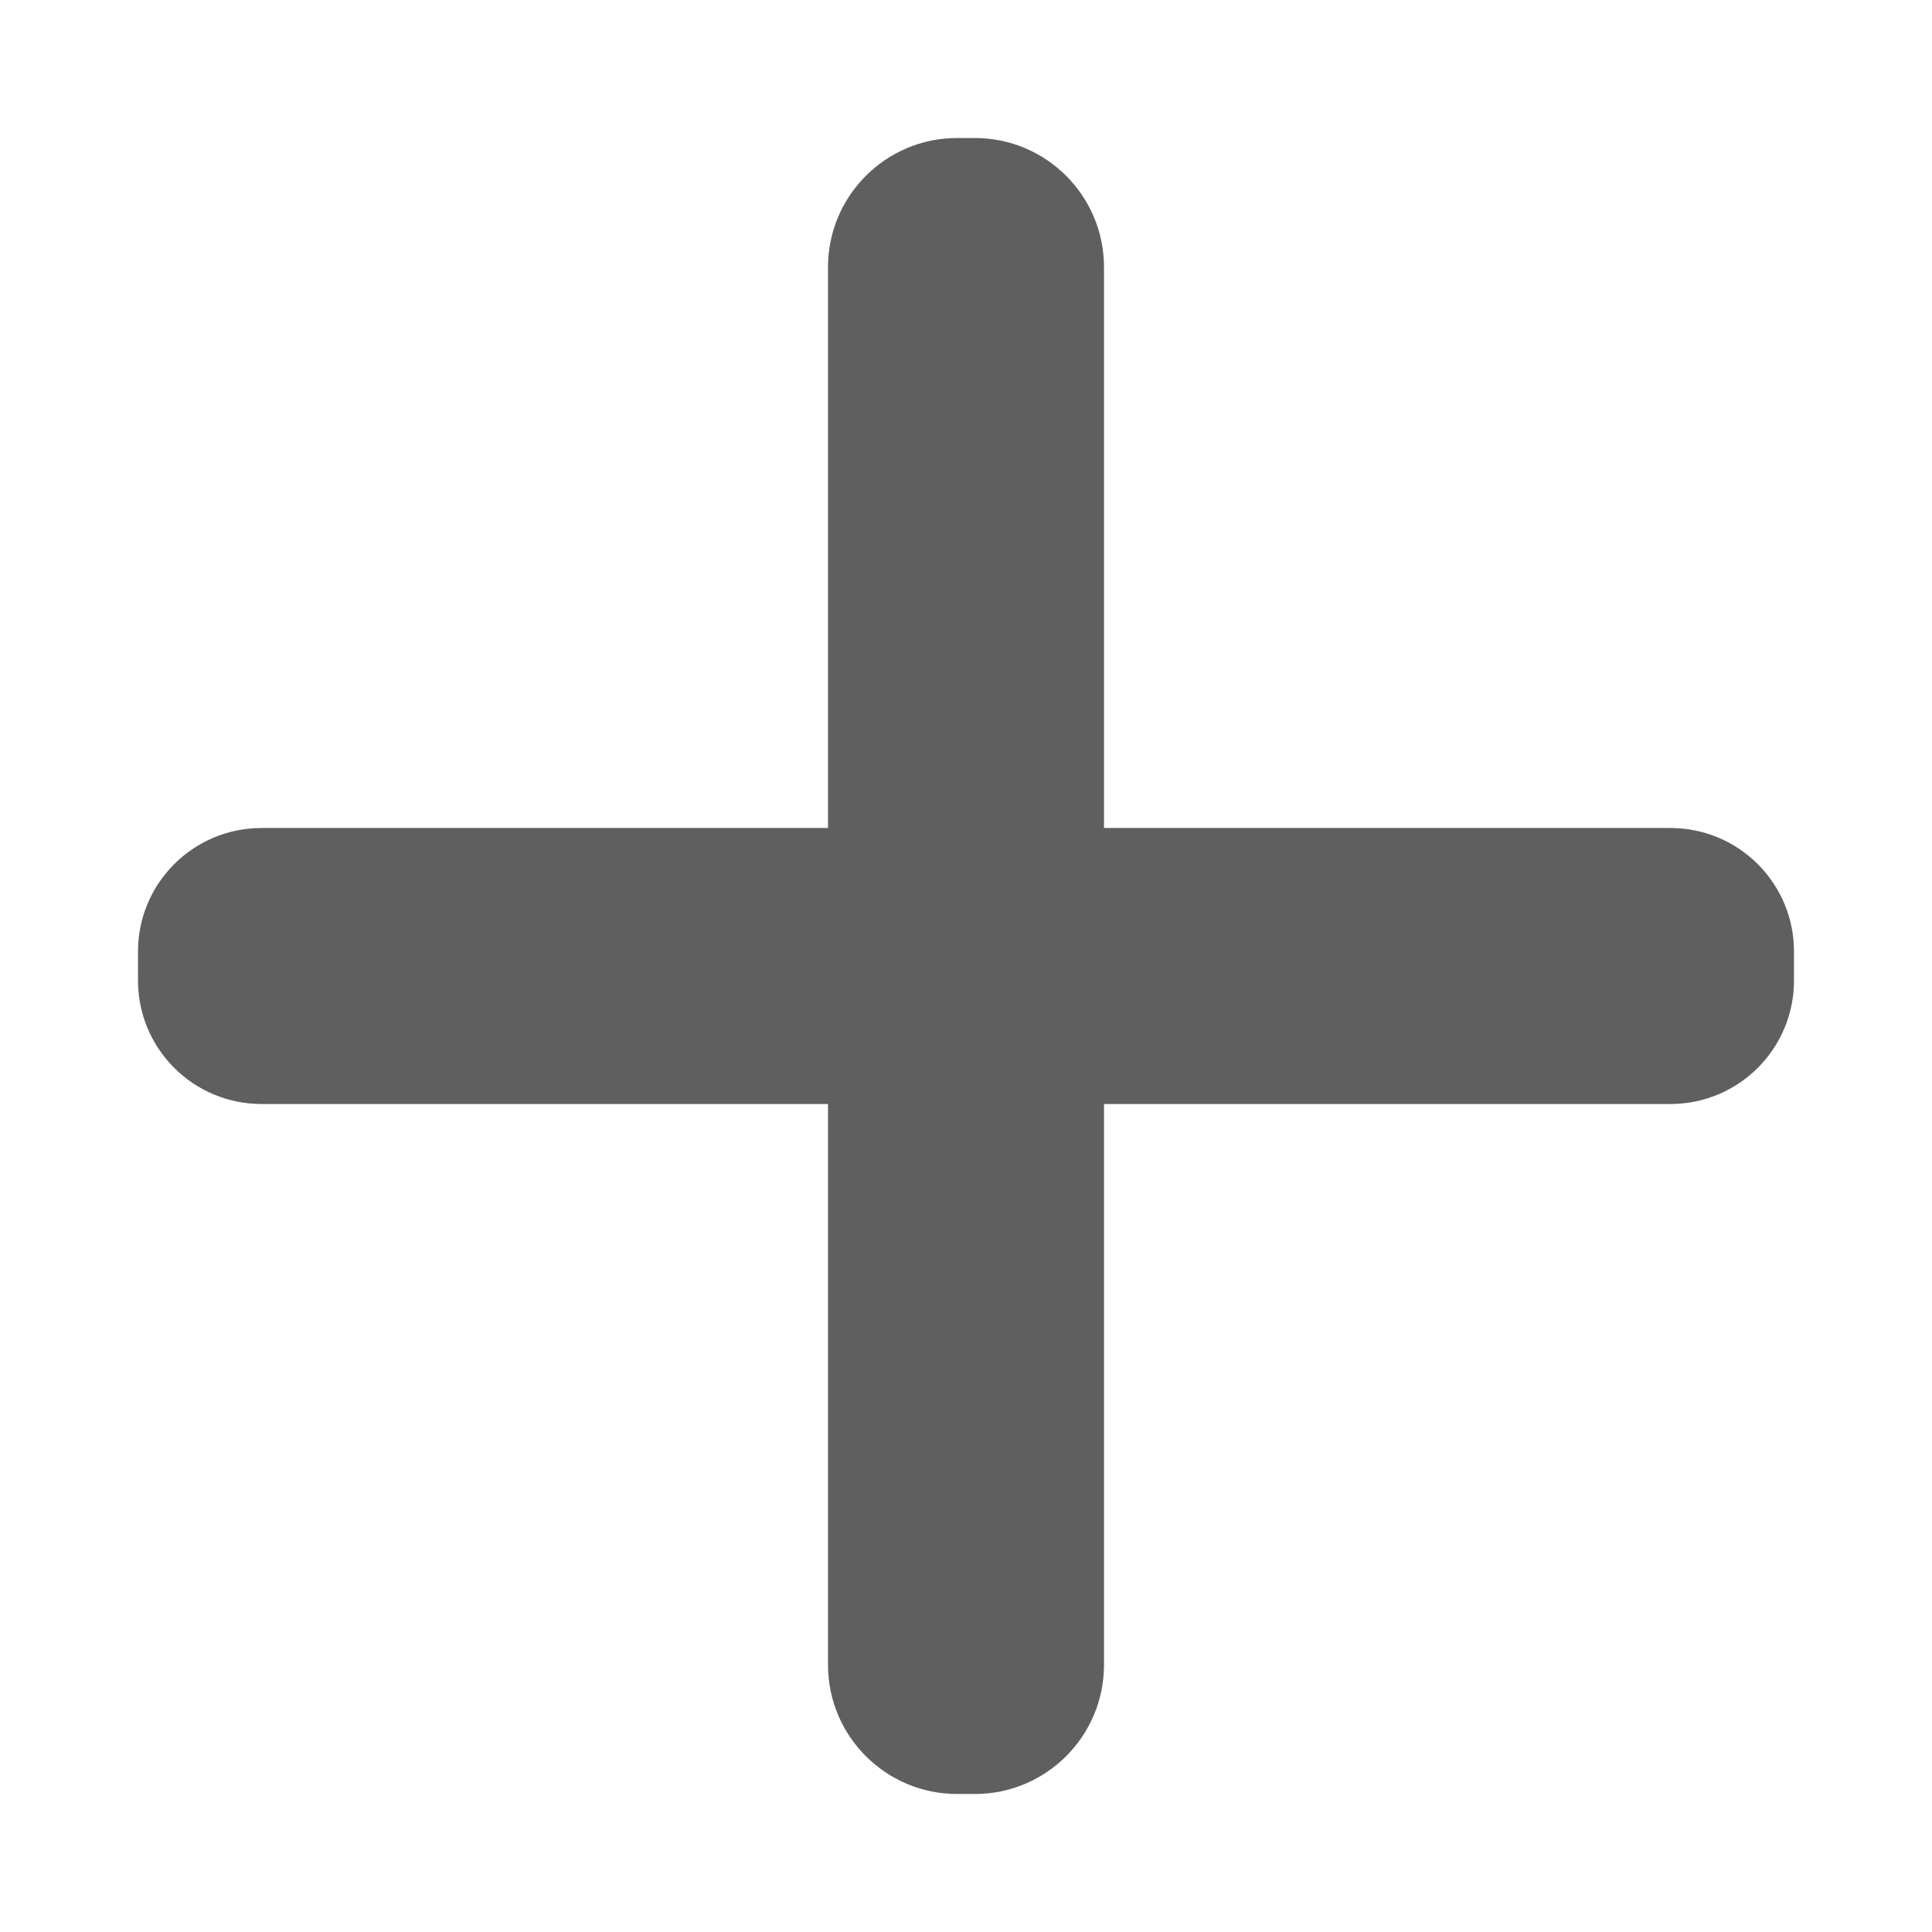
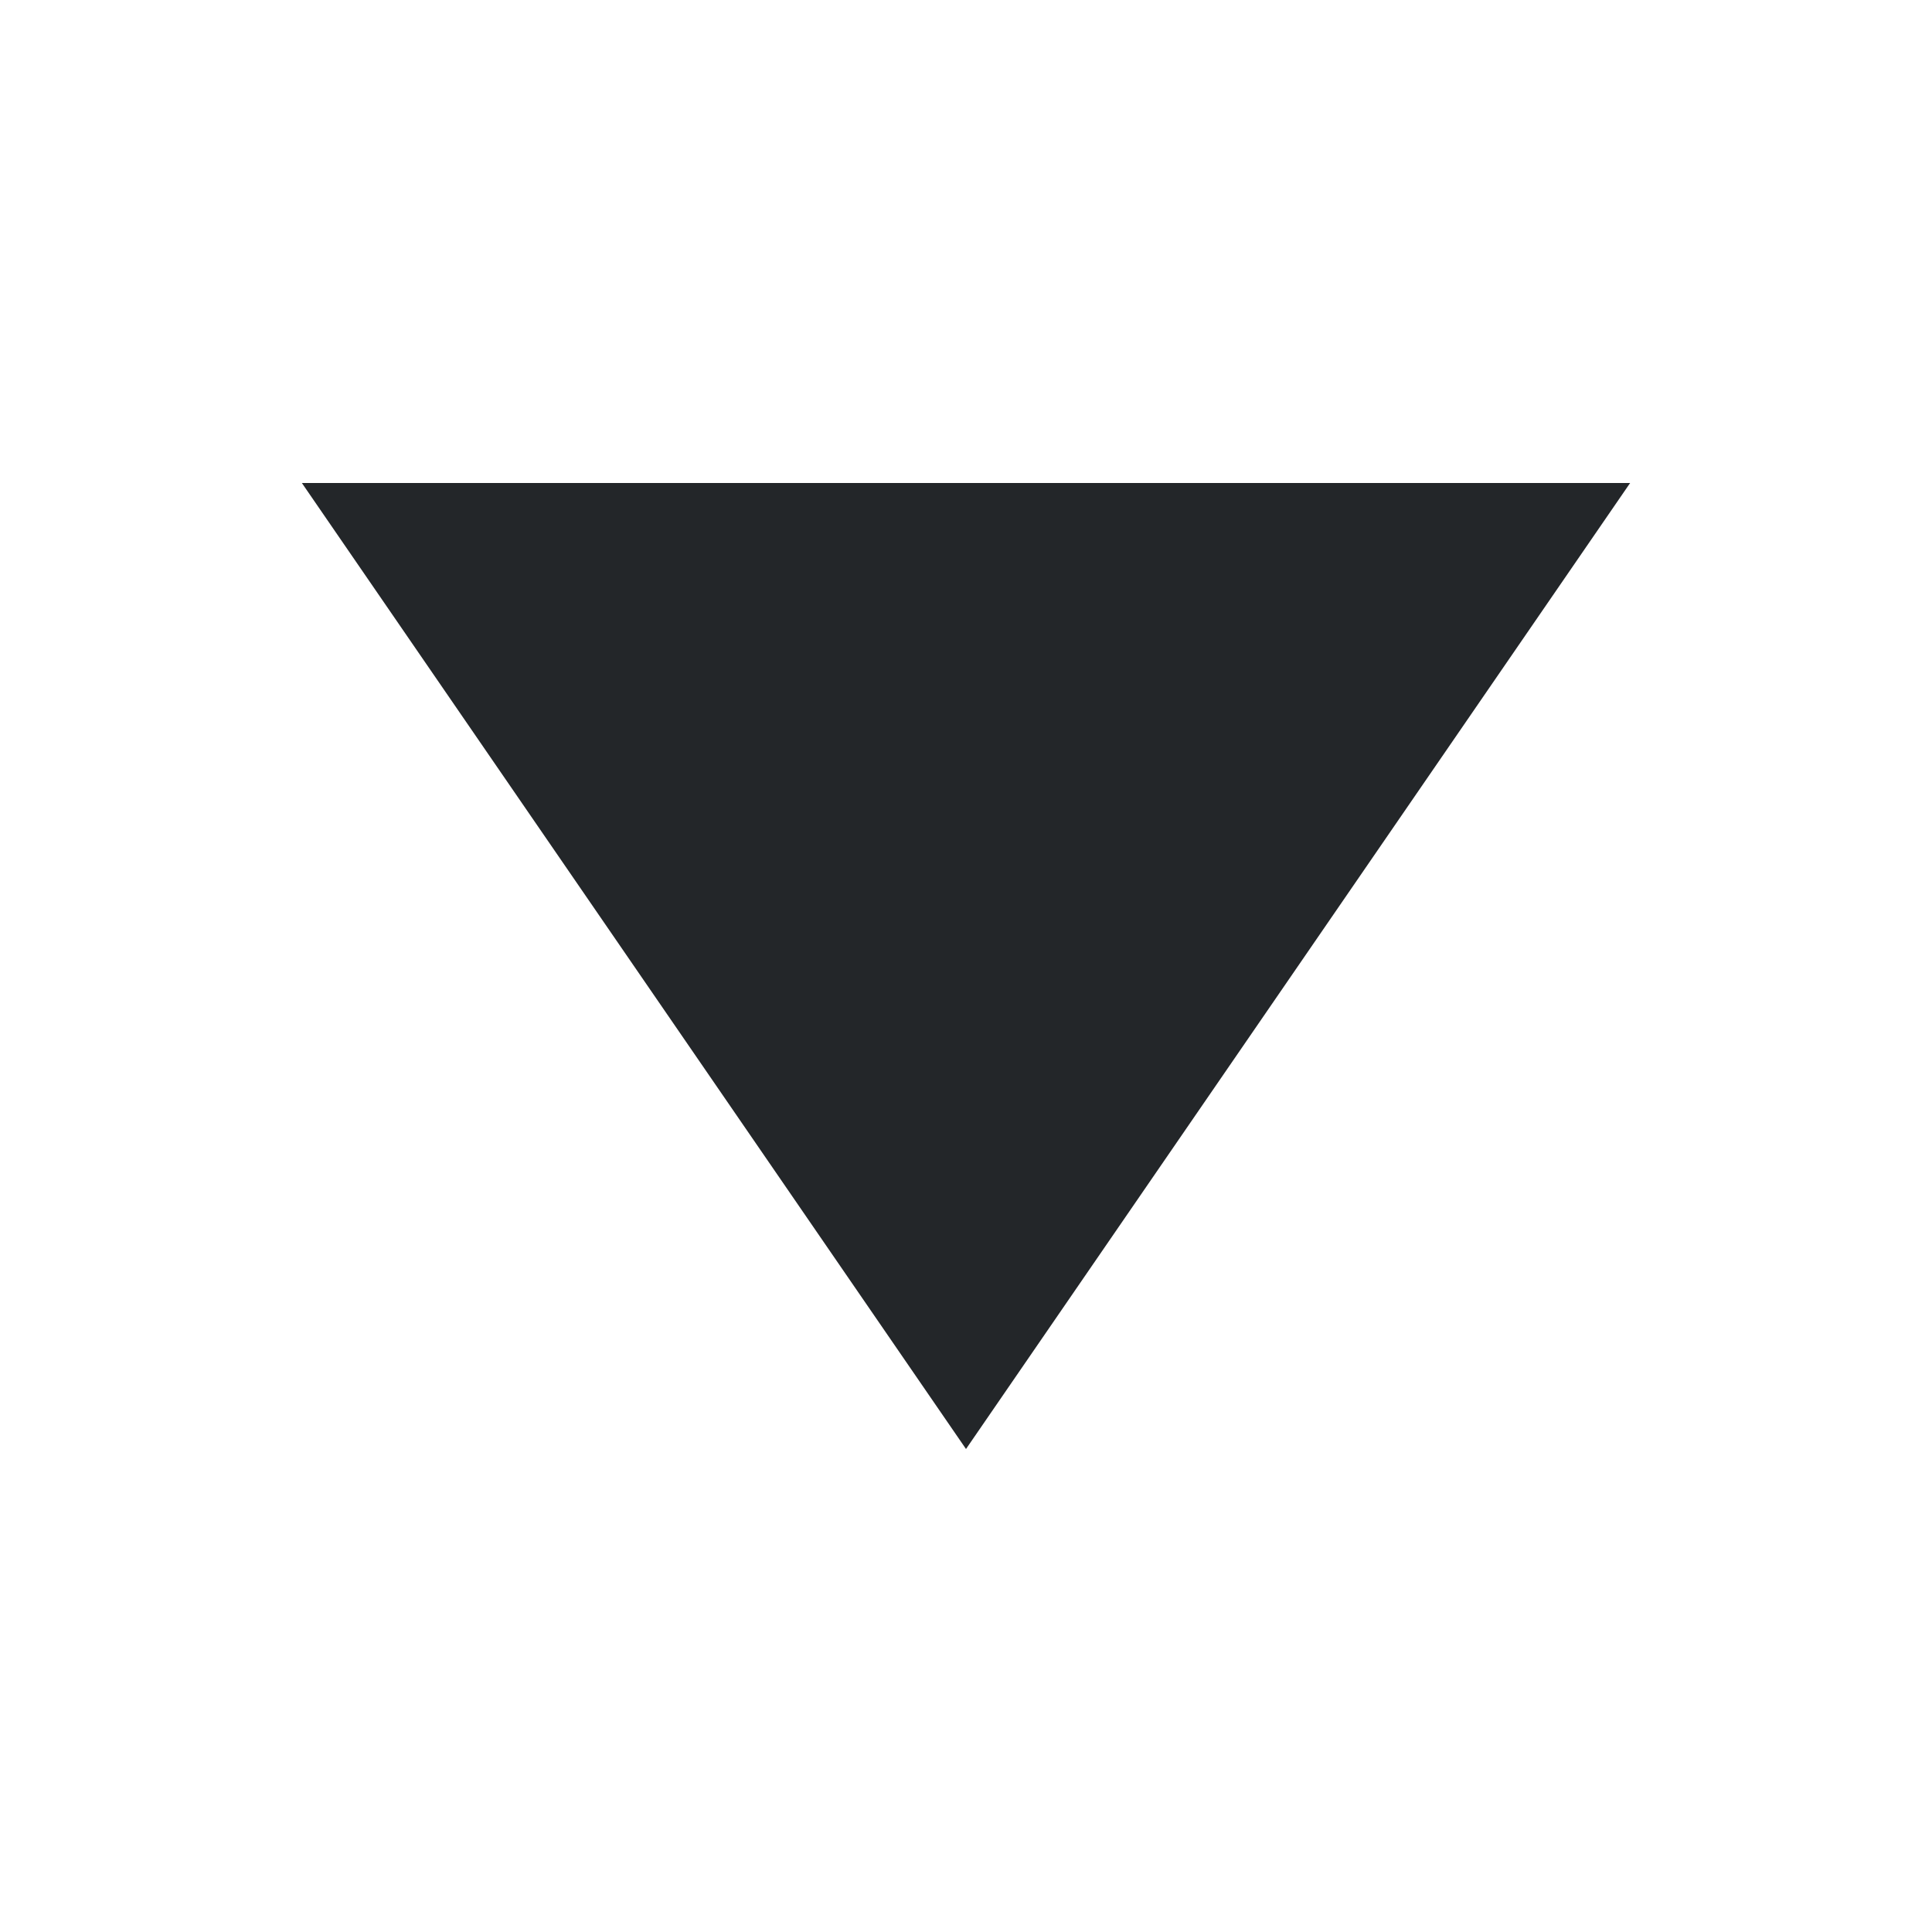
- <svg xmlns="http://www.w3.org/2000/svg" viewBox="0 0 14 14" version="1.1" id="svg8" width="14" height="14">
-   <defs id="defs12" />
-   <g id="g6" style="fill:#5f5f5f" transform="translate(2,2)">
-     <rect height="2" ry="0.895" width="12" y="4" id="rect2" x="-1" />
-     <rect height="2" ry="0.936" transform="rotate(90)" width="12" y="-6" id="rect4" x="-1" />
-   </g>
+ <svg xmlns="http://www.w3.org/2000/svg" viewBox="0 0 32 32" version="1.1" id="svg5">
+   <defs id="defs3051">
+     <style type="text/css" id="current-color-scheme">
+       .ColorScheme-Text {
+         color:#232629;
+       }
+       </style>
+   </defs>
+   <path style="color:#232629;fill:currentColor;fill-opacity:1;stroke:none" d="M 27,8 H 5 l 11,16 z" id="path105" class="ColorScheme-Text" />
</svg>
